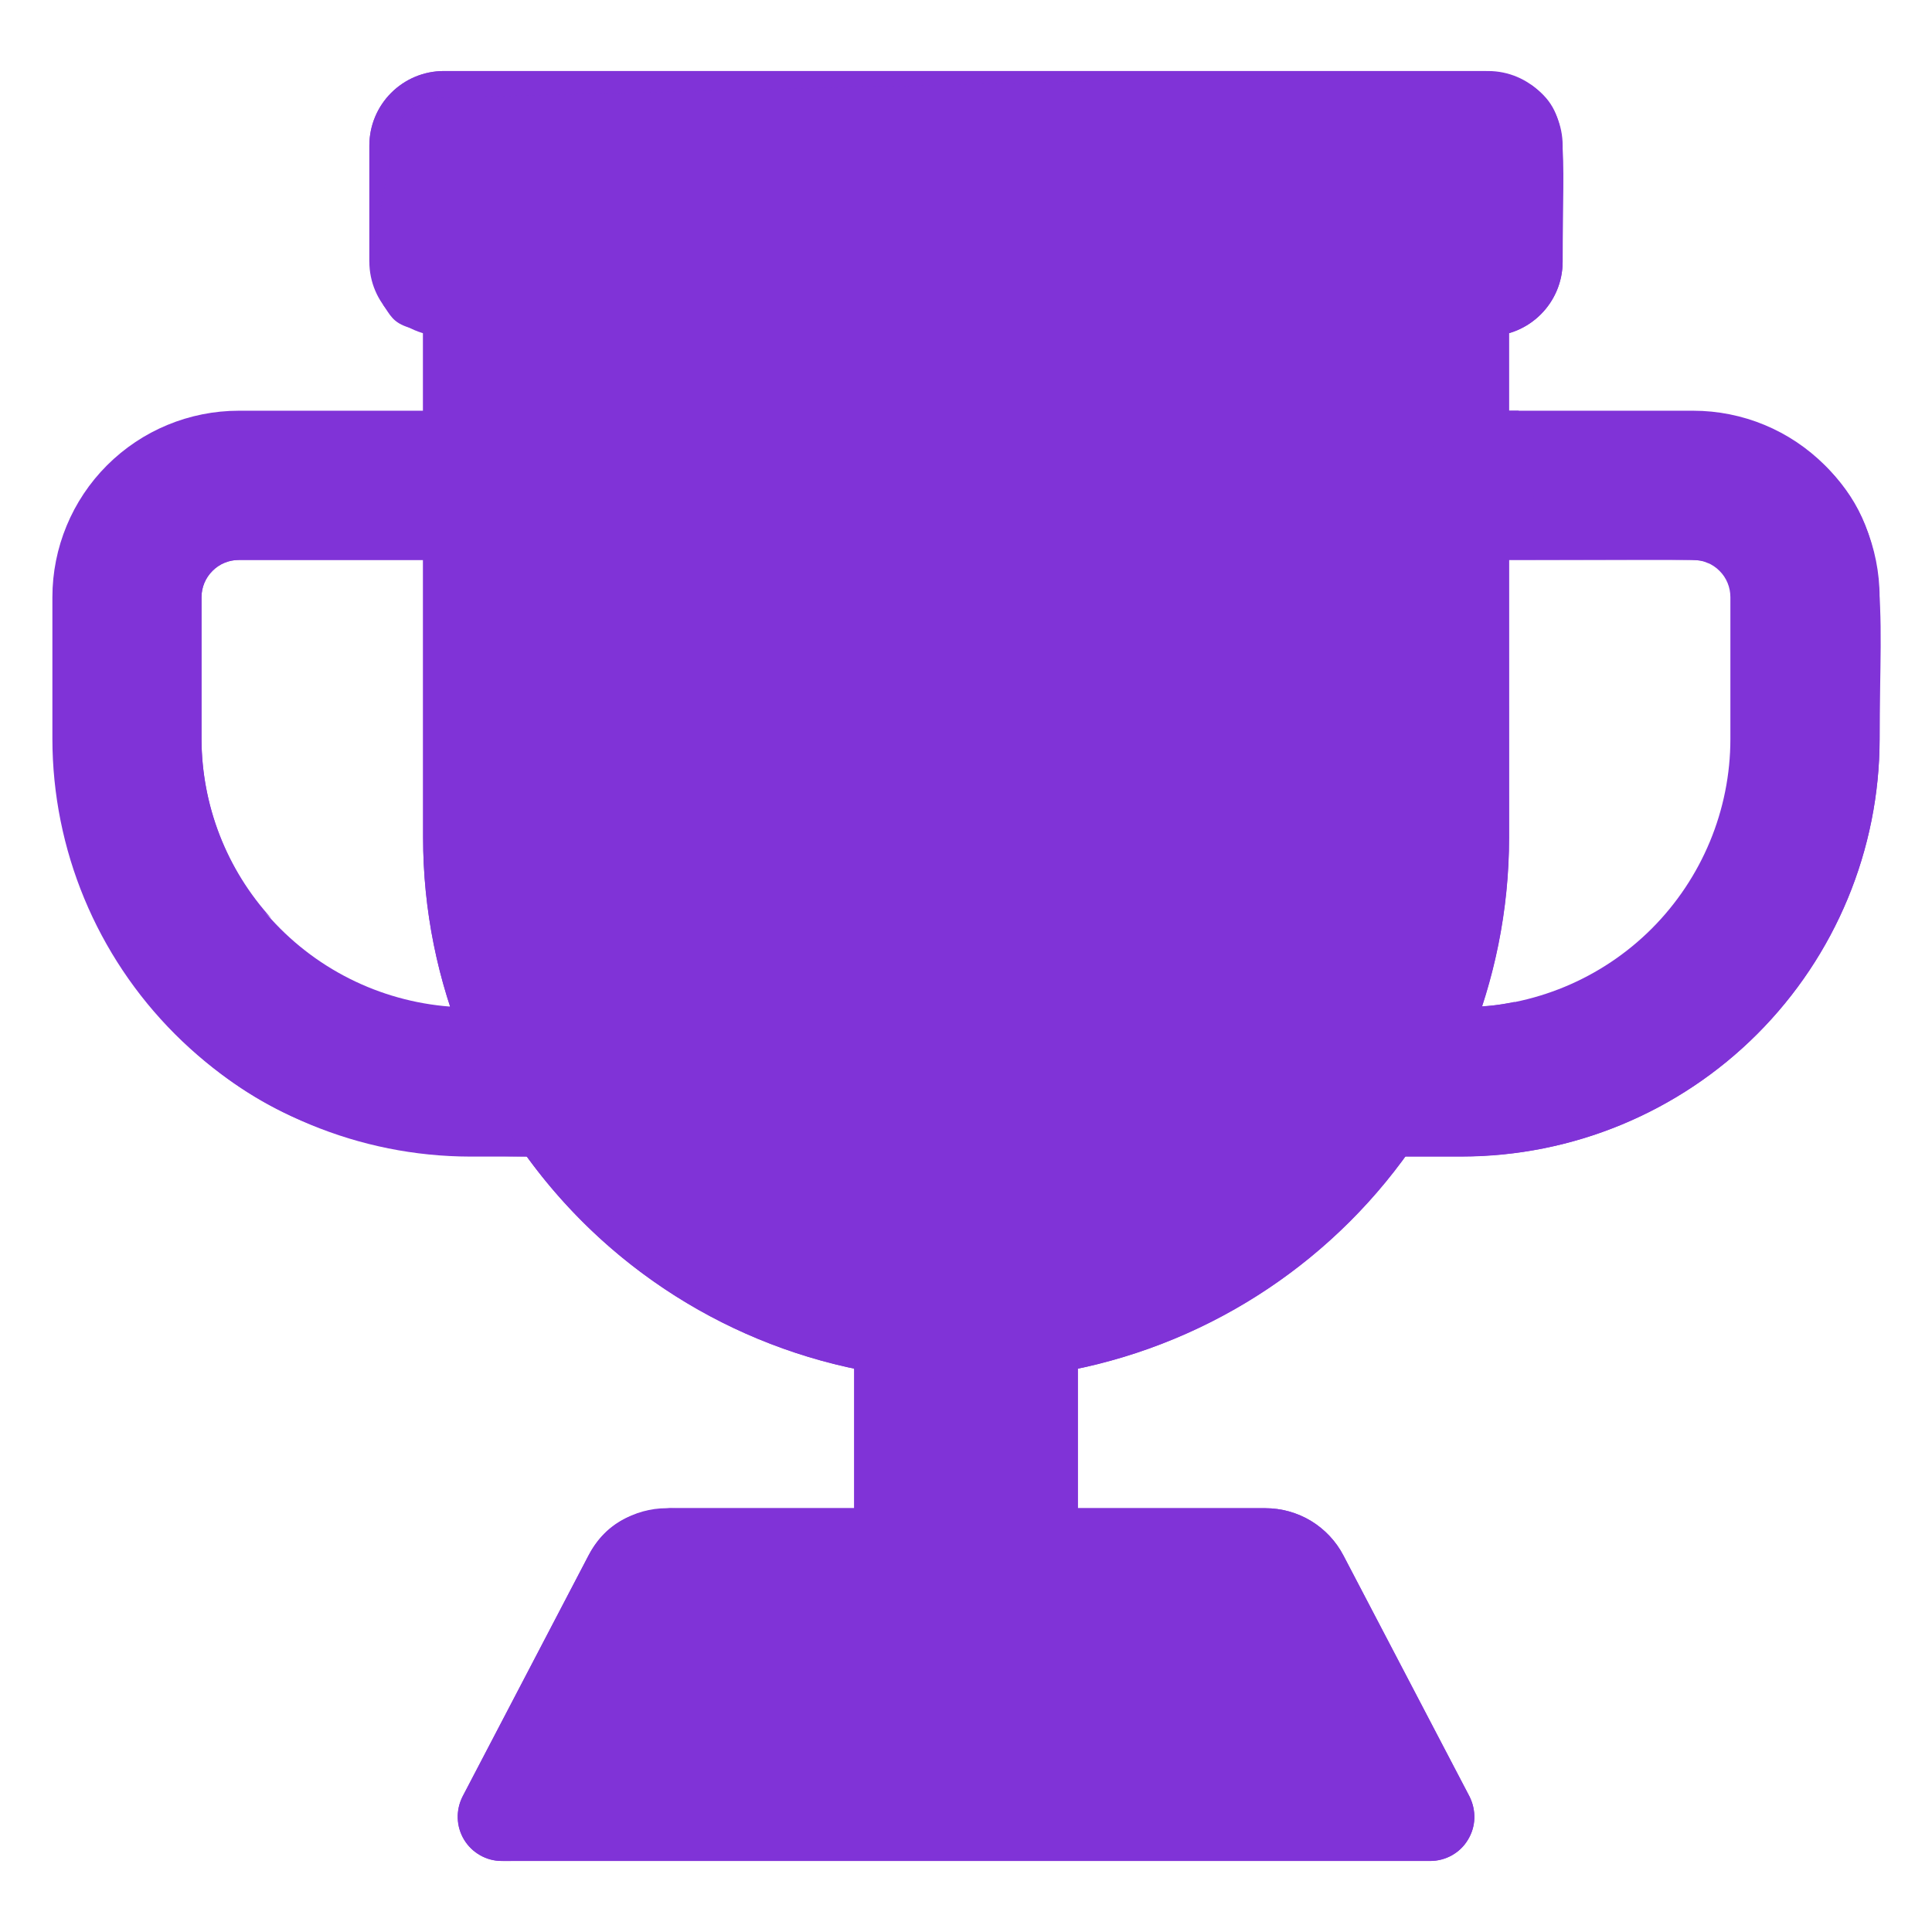
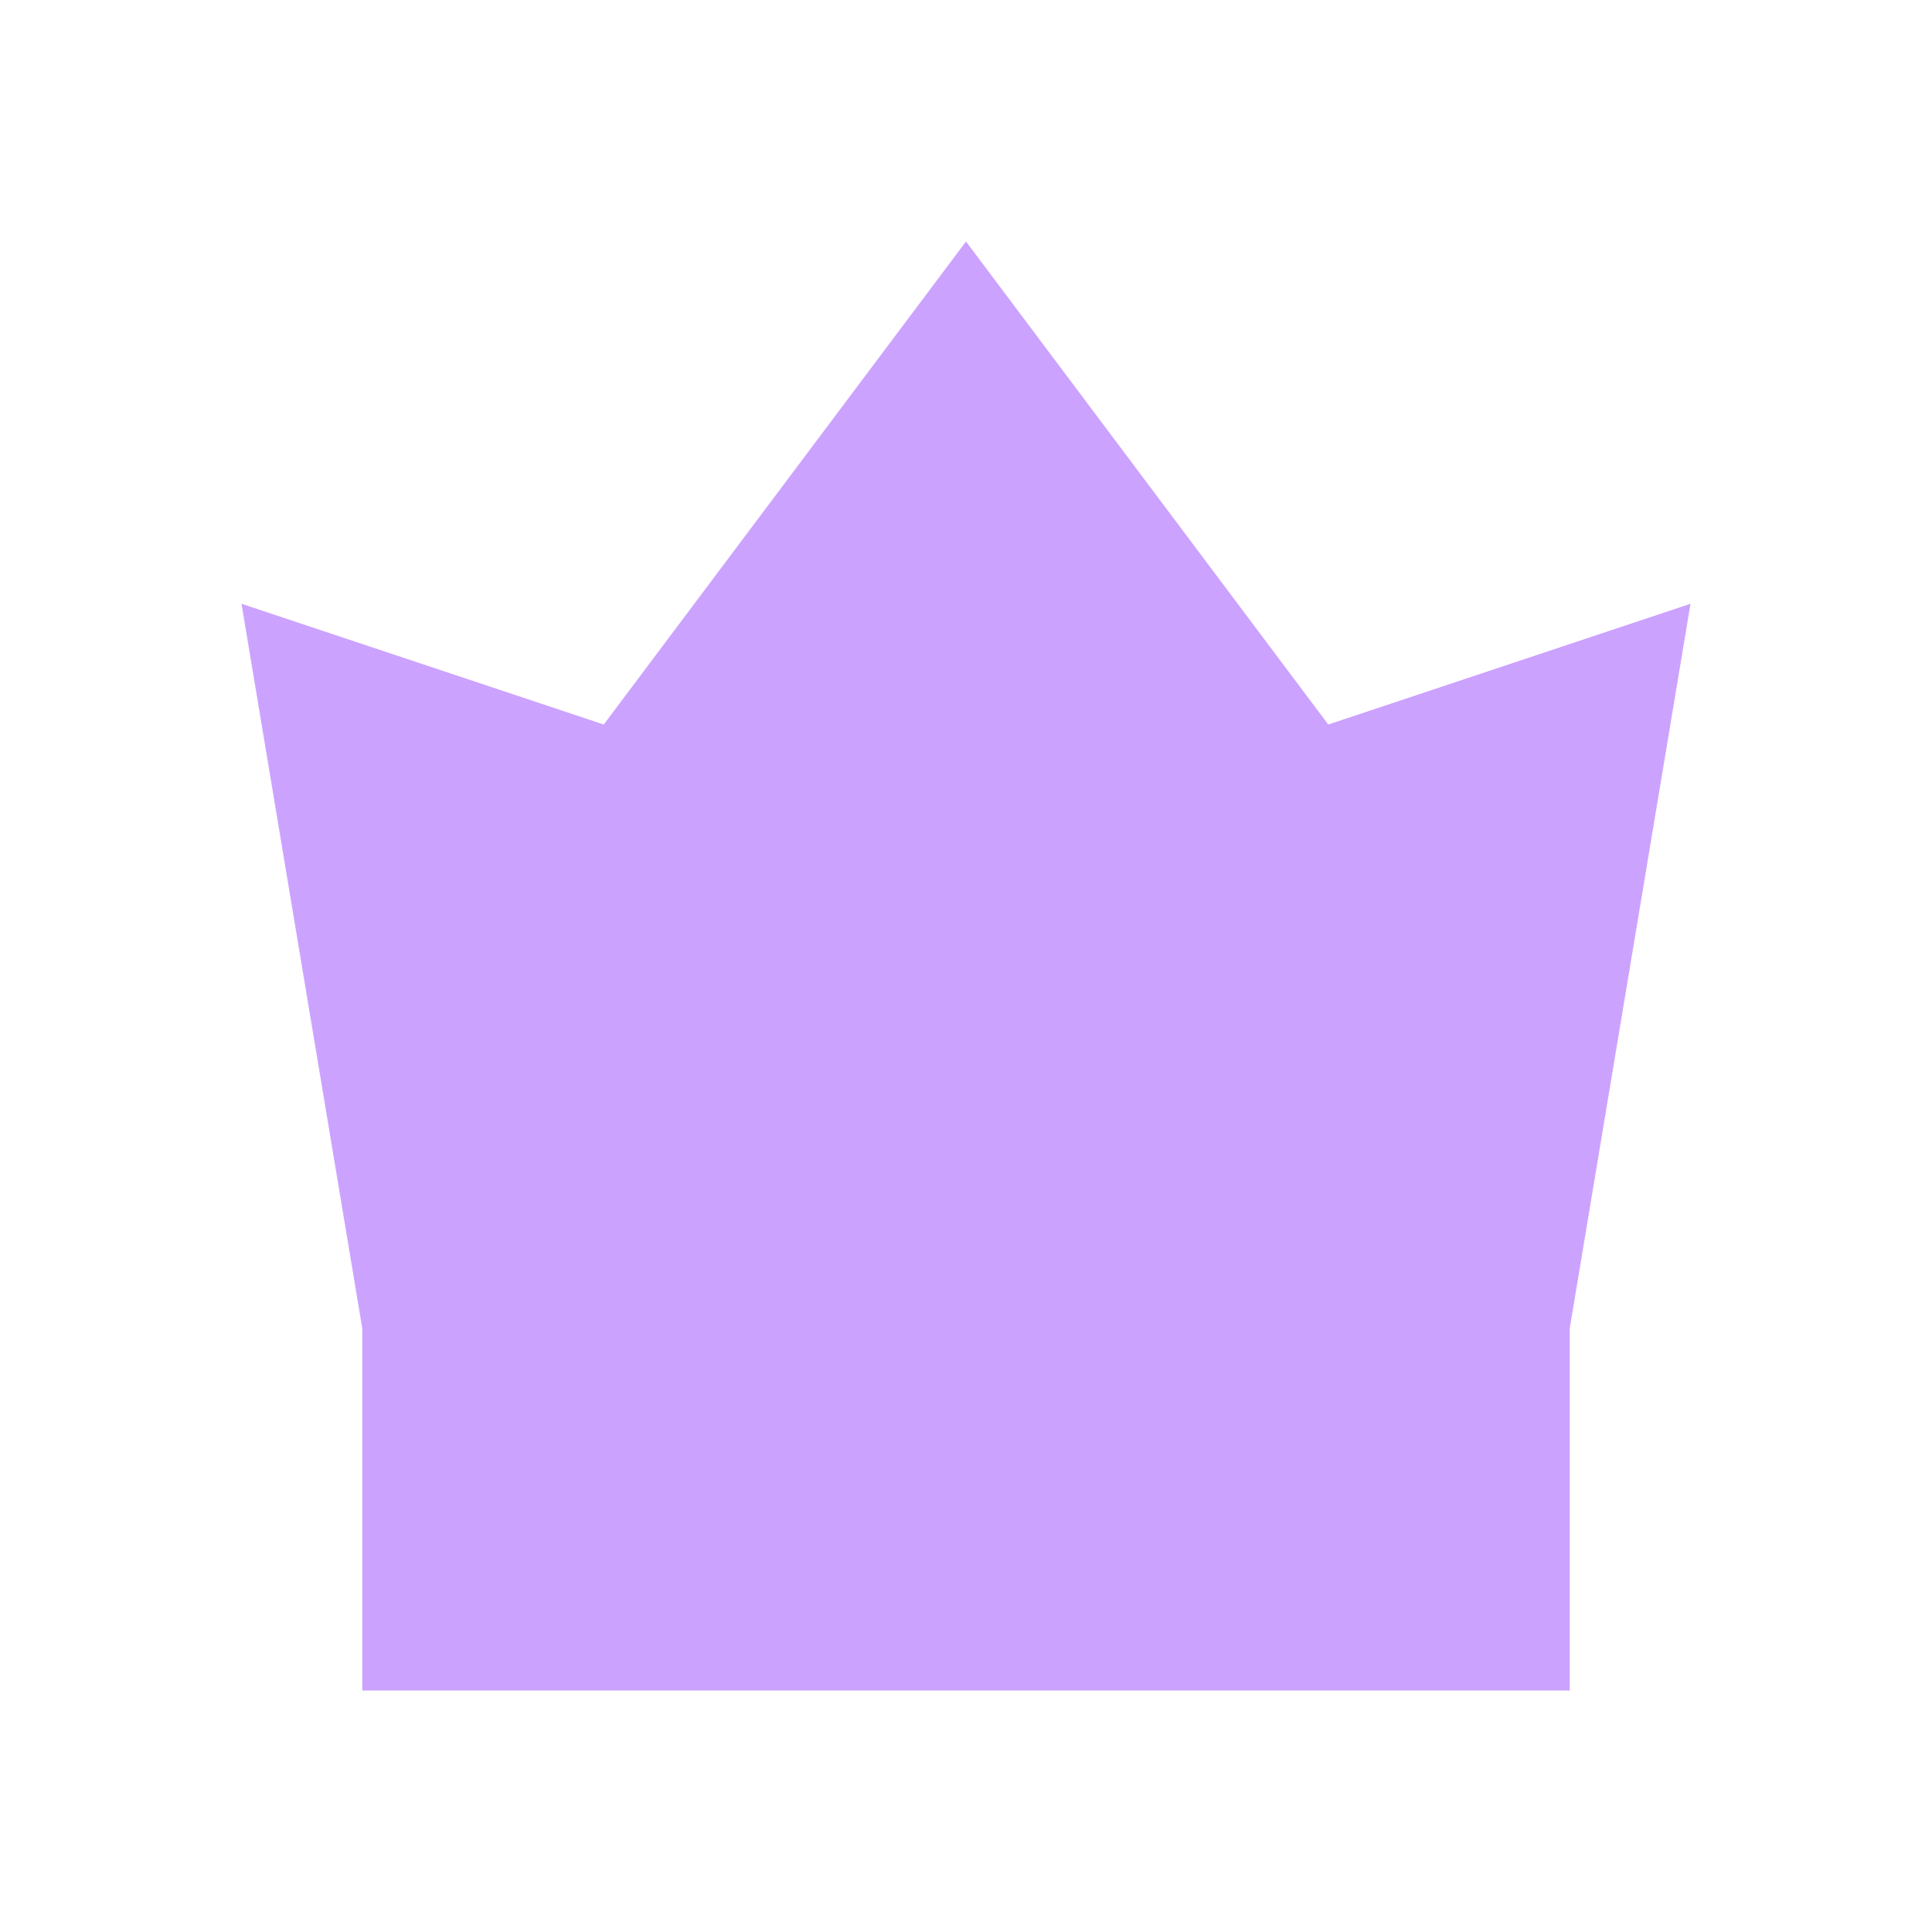
- <svg xmlns="http://www.w3.org/2000/svg" width="17" height="17" viewBox="0 0 17 17" fill="none">
-   <path d="M9.484 9.977H7.516V14.823H9.484V9.977Z" fill="#8033D7" />
-   <path d="M7.709 9.977H7.516V14.823H7.709V9.977Z" fill="#8033D7" fill-opacity="0.902" />
-   <path d="M7.516 9.977V12.047C7.874 12.193 8.248 12.294 8.631 12.349C8.741 12.364 8.843 12.418 8.916 12.502C8.99 12.585 9.031 12.692 9.032 12.803V14.821H9.484V9.977H7.516Z" fill="#8033D7" />
-   <path d="M12.864 10.177H11.04V8.864H12.864C13.49 8.863 14.091 8.614 14.534 8.171C14.976 7.728 15.226 7.128 15.226 6.502V5.255C15.226 5.168 15.192 5.084 15.13 5.023C15.069 4.961 14.985 4.927 14.898 4.927H12.623V3.614H14.898C15.334 3.614 15.751 3.787 16.058 4.095C16.366 4.402 16.539 4.82 16.539 5.255V6.502C16.538 7.476 16.15 8.41 15.461 9.099C14.772 9.788 13.838 10.175 12.864 10.177Z" fill="#8033D7" />
-   <path d="M15.971 4.018C16.464 4.587 16.375 5.063 16.375 6.337C16.374 7.132 16.115 7.905 15.638 8.541C15.161 9.177 14.491 9.641 13.729 9.865C13.661 9.885 13.589 9.886 13.52 9.869C13.451 9.853 13.388 9.818 13.337 9.769C13.286 9.72 13.248 9.659 13.228 9.591C13.208 9.523 13.207 9.451 13.223 9.382C13.27 9.196 13.304 9.007 13.327 8.816C13.021 8.877 13.023 8.862 11.04 8.862V10.175H12.864C13.838 10.175 14.773 9.788 15.462 9.099C16.151 8.41 16.539 7.476 16.539 6.501C16.539 5.296 16.669 4.623 15.971 4.018Z" fill="#8033D7" />
-   <path d="M5.959 10.177H4.136C3.162 10.175 2.228 9.788 1.539 9.099C0.85 8.41 0.462 7.476 0.461 6.502V5.255C0.461 4.82 0.634 4.402 0.941 4.095C1.249 3.787 1.666 3.614 2.102 3.614H4.377V4.927H2.102C2.015 4.927 1.931 4.961 1.87 5.023C1.808 5.084 1.773 5.168 1.773 5.255V6.502C1.774 7.128 2.023 7.728 2.466 8.171C2.909 8.614 3.51 8.863 4.136 8.864H5.959V10.177Z" fill="#8033D7" />
-   <path d="M4.213 3.614V4.763H3.711L3.723 3.614L3.578 4.398C3.56 4.5 3.508 4.591 3.429 4.657C3.35 4.723 3.251 4.759 3.148 4.759H1.938C1.85 4.759 1.767 4.794 1.705 4.856C1.644 4.917 1.609 5.001 1.609 5.088C1.609 6.333 1.465 7.245 2.389 8.082C1.994 7.65 1.775 7.087 1.773 6.502V5.255C1.773 5.168 1.808 5.084 1.87 5.023C1.931 4.961 2.015 4.927 2.102 4.927H4.377V3.614H4.213Z" fill="#8033D7" />
-   <path d="M4.379 3.614H3.875V4.927H4.379V3.614Z" fill="#8033D7" />
-   <path d="M3.957 8.856C4.011 9.136 4.09 9.411 4.193 9.676C4.208 9.713 4.213 9.752 4.209 9.791C4.205 9.83 4.191 9.867 4.169 9.9C4.147 9.932 4.117 9.958 4.083 9.977C4.048 9.995 4.009 10.005 3.97 10.004C3.036 10.005 2.137 9.648 1.457 9.007C2.725 10.355 4.082 10.168 5.957 10.168V8.856C3.906 8.864 4.123 8.867 3.957 8.856Z" fill="#8033D7" />
-   <path d="M13.277 1.987H3.723V7.368C3.723 8.635 4.226 9.851 5.122 10.747C6.018 11.643 7.234 12.146 8.501 12.146C9.768 12.146 10.983 11.643 11.88 10.747C12.776 9.851 13.279 8.635 13.279 7.368L13.277 1.987Z" fill="#8033D7" />
-   <path d="M14.734 4.763H14.078C13.925 4.763 13.777 4.707 13.661 4.607C13.546 4.507 13.47 4.368 13.448 4.216L13.363 3.614H12.623V4.927C15.071 4.927 14.933 4.91 15.033 4.956C15.007 4.899 14.965 4.85 14.912 4.816C14.859 4.781 14.797 4.763 14.734 4.763Z" fill="#8033D7" />
-   <path d="M4.028 7.368V1.987H3.723V7.368C3.722 8.008 3.851 8.642 4.101 9.232C4.35 9.821 4.716 10.354 5.176 10.8C5.636 11.245 6.181 11.594 6.778 11.824C7.375 12.055 8.013 12.163 8.653 12.142C7.413 12.103 6.237 11.582 5.374 10.691C4.511 9.8 4.028 8.609 4.028 7.368Z" fill="#8033D7" />
-   <path d="M12.644 1.987V2.96H4.028L11.98 3.398C12.158 3.409 12.325 3.489 12.447 3.619C12.569 3.749 12.636 3.921 12.636 4.1V7.368C12.636 8.579 12.176 9.744 11.35 10.629C10.523 11.514 9.391 12.052 8.183 12.134C8.836 12.178 9.491 12.087 10.107 11.867C10.723 11.647 11.287 11.303 11.764 10.856C12.242 10.409 12.623 9.869 12.883 9.269C13.143 8.669 13.278 8.022 13.278 7.368V1.987H12.644Z" fill="#8033D7" />
-   <path d="M13.094 0.625H3.906C3.544 0.625 3.25 0.919 3.25 1.281V2.302C3.25 2.664 3.544 2.958 3.906 2.958H13.094C13.456 2.958 13.75 2.664 13.75 2.302V1.281C13.75 0.919 13.456 0.625 13.094 0.625Z" fill="#8033D7" />
-   <path d="M13.466 0.742C13.615 0.958 13.583 1.045 13.583 2.135C13.583 2.309 13.514 2.476 13.39 2.599C13.267 2.722 13.1 2.791 12.926 2.791C2.976 2.791 3.608 2.84 3.366 2.674C3.637 3.066 3.156 2.958 13.094 2.958C13.268 2.958 13.435 2.889 13.558 2.766C13.681 2.643 13.75 2.476 13.75 2.302C13.75 1.263 13.824 0.988 13.466 0.742Z" fill="#8033D7" />
-   <path d="M12.584 16.375H4.417C4.35 16.375 4.284 16.358 4.226 16.325C4.168 16.292 4.119 16.245 4.085 16.188C4.05 16.131 4.031 16.066 4.029 15.999C4.026 15.933 4.041 15.867 4.072 15.807L5.178 13.688C5.243 13.562 5.342 13.457 5.463 13.383C5.585 13.31 5.723 13.271 5.865 13.271H11.133C11.275 13.271 11.414 13.31 11.535 13.383C11.656 13.457 11.755 13.562 11.821 13.688L12.93 15.807C12.96 15.867 12.975 15.933 12.973 16C12.971 16.067 12.951 16.132 12.916 16.189C12.882 16.246 12.833 16.293 12.774 16.326C12.716 16.358 12.65 16.375 12.584 16.375Z" fill="#8033D7" />
-   <path d="M4.162 15.807L5.268 13.688C5.334 13.562 5.432 13.457 5.553 13.383C5.675 13.31 5.814 13.271 5.955 13.271C5.611 13.271 5.338 13.379 5.178 13.688L4.07 15.807C4.04 15.867 4.025 15.933 4.027 15.999C4.029 16.066 4.049 16.131 4.083 16.188C4.118 16.245 4.166 16.292 4.225 16.325C4.283 16.358 4.348 16.375 4.415 16.375H4.505C4.439 16.375 4.373 16.357 4.315 16.324C4.257 16.291 4.209 16.244 4.175 16.187C4.14 16.13 4.121 16.066 4.119 15.999C4.117 15.932 4.132 15.867 4.162 15.807Z" fill="#8033D7" />
-   <path d="M12.93 15.807L11.822 13.688C11.757 13.562 11.658 13.457 11.537 13.383C11.416 13.31 11.277 13.271 11.135 13.271H5.867L10.866 13.68C10.986 13.689 11.102 13.73 11.201 13.799C11.301 13.867 11.381 13.96 11.434 14.068L12.106 15.46C12.13 15.508 12.142 15.563 12.14 15.617C12.139 15.672 12.123 15.725 12.095 15.772C12.068 15.819 12.028 15.859 11.982 15.887C11.935 15.915 11.882 15.931 11.827 15.934L4.417 16.375H12.584C12.65 16.375 12.716 16.358 12.774 16.326C12.833 16.293 12.882 16.246 12.916 16.189C12.951 16.132 12.971 16.067 12.973 16C12.975 15.933 12.96 15.867 12.93 15.807Z" fill="#8033D7" />
-   <path d="M13.094 0.625H3.906C3.732 0.625 3.565 0.694 3.442 0.817C3.319 0.94 3.25 1.107 3.25 1.281V2.302L3.486 1.171C3.504 1.085 3.55 1.007 3.618 0.951C3.686 0.894 3.771 0.862 3.859 0.86L13.094 0.625Z" fill="#8033D7" fill-opacity="0.902" />
+ <svg xmlns="http://www.w3.org/2000/svg" width="20" height="20" viewBox="0 0 20 20" fill="#9945FF">
+   <g opacity="0.5">
+     <path d="M16.25 17.5V13.75L17.5 6.25L13.75 7.5L10 2.5L6.25 7.5L2.5 6.25L3.75 13.75V17.5H16.25Z" />
+   </g>
</svg>
